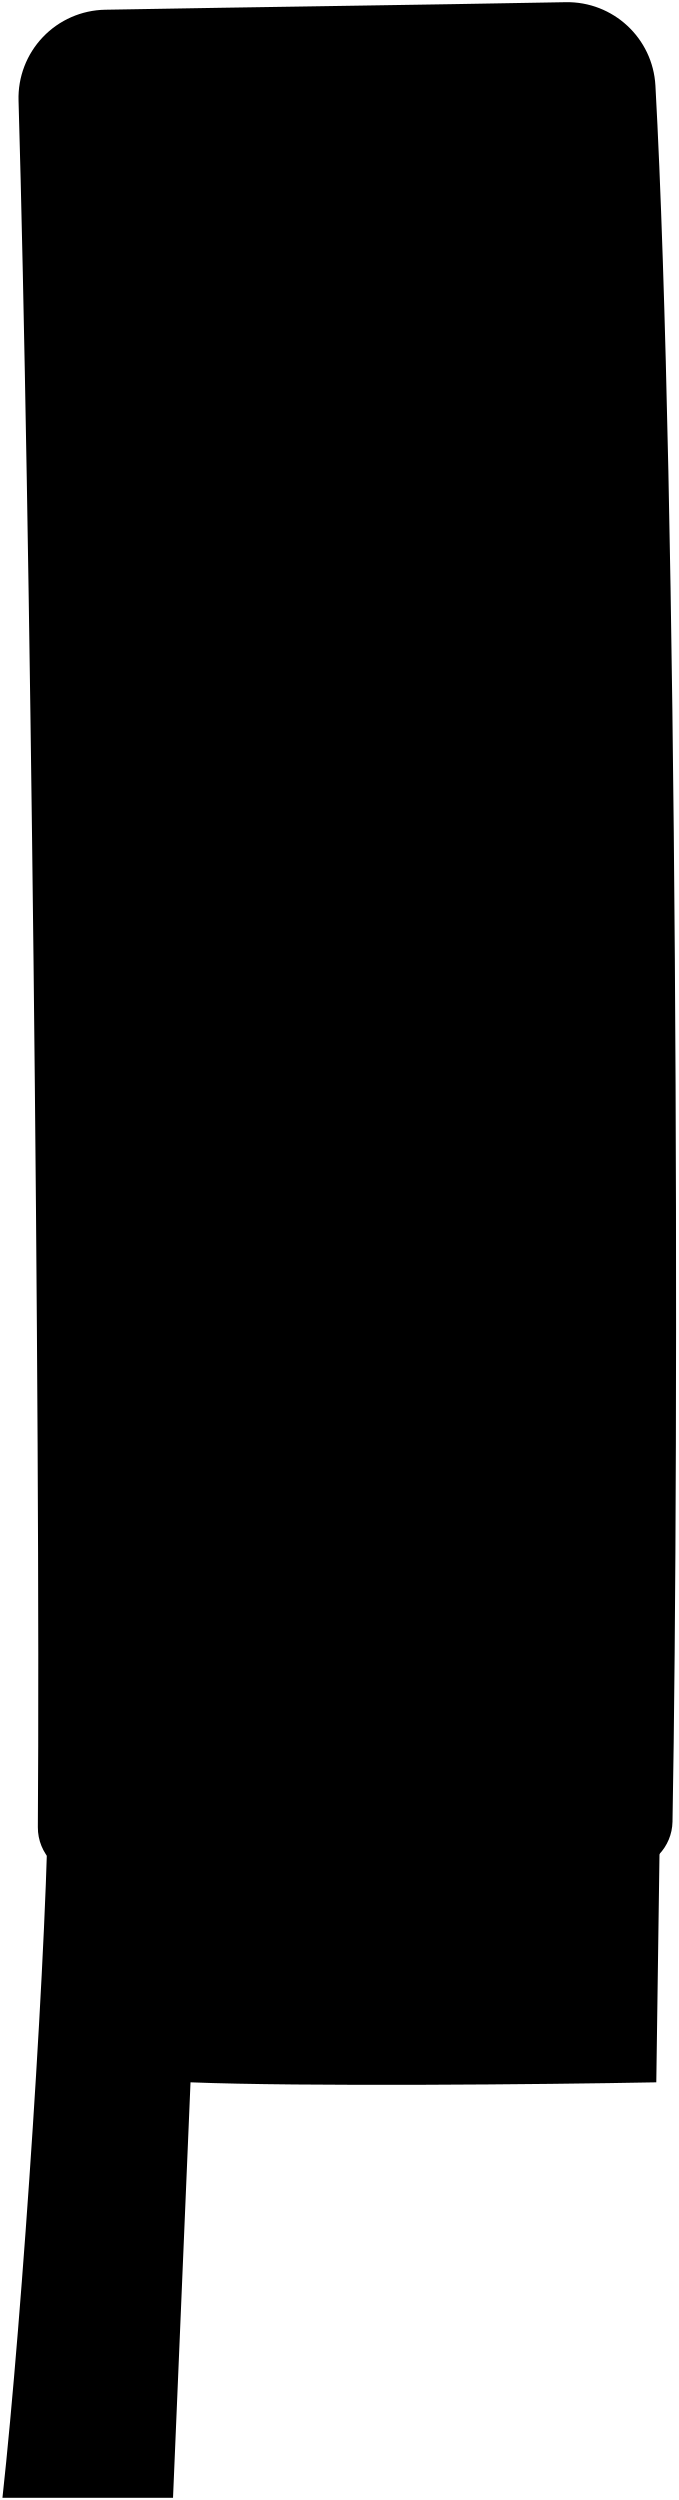
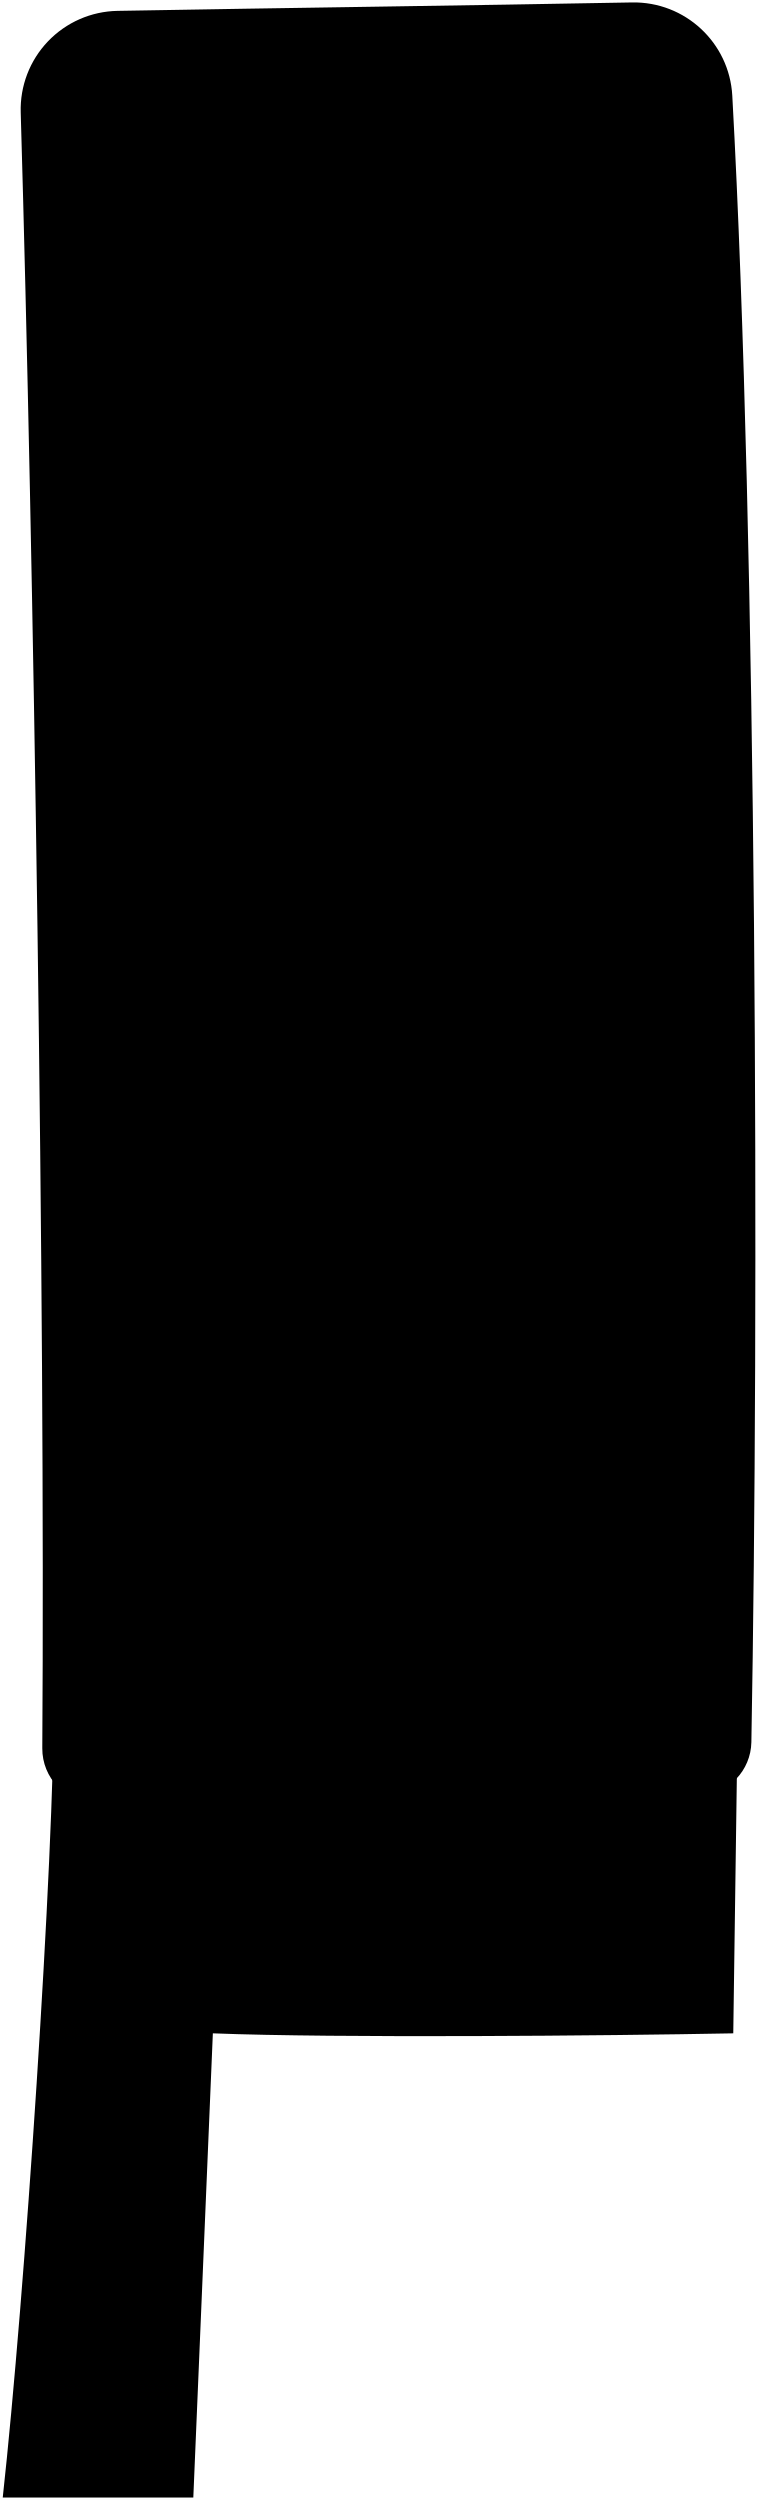
- <svg viewBox="0 0 310.19 1143.23">
-   <path class="foot" d="M302.12,809.23l-2,143c-52,1-162,2-213,0l-8,190h-78c9-82,21-260,21-330Z" />
-   <path class="cushion" d="M299.72,39.15c10.1,183.38,11,617,7.81,793.9a22.36,22.36,0,0,1-20.83,21.89c-67.51,4.68-182.61,5-247.68,3.11a22.36,22.36,0,0,1-21.71-22.51C18.56,652.84,13.76,227.06,8.48,46A40.36,40.36,0,0,1,48.1,4.45C118.78,3.18,190.59,2.28,258.64,1A40.37,40.37,0,0,1,299.72,39.15Z" />
+ <svg viewBox="0 0 310.19 1023.23">
+   <path class="foot" d="M302.12,689.23l-2,143c-52,1-162,2-213,0l-8,190h-78c9-82,21-260,21-330Z" />
+   <path class="cushion" d="M299.72,39.15c10.1,183.38,11,497,7.81,673.9a22.36,22.36,0,0,1-20.83,21.89c-67.51,4.68-182.61,5-247.68,3.11a22.36,22.36,0,0,1-21.71-22.51C18.56,532.84,13.76,227.06,8.48,46A40.36,40.36,0,0,1,48.1,4.45C118.78,3.18,190.59,2.28,258.64,1A40.37,40.37,0,0,1,299.72,39.15Z" />
</svg>
